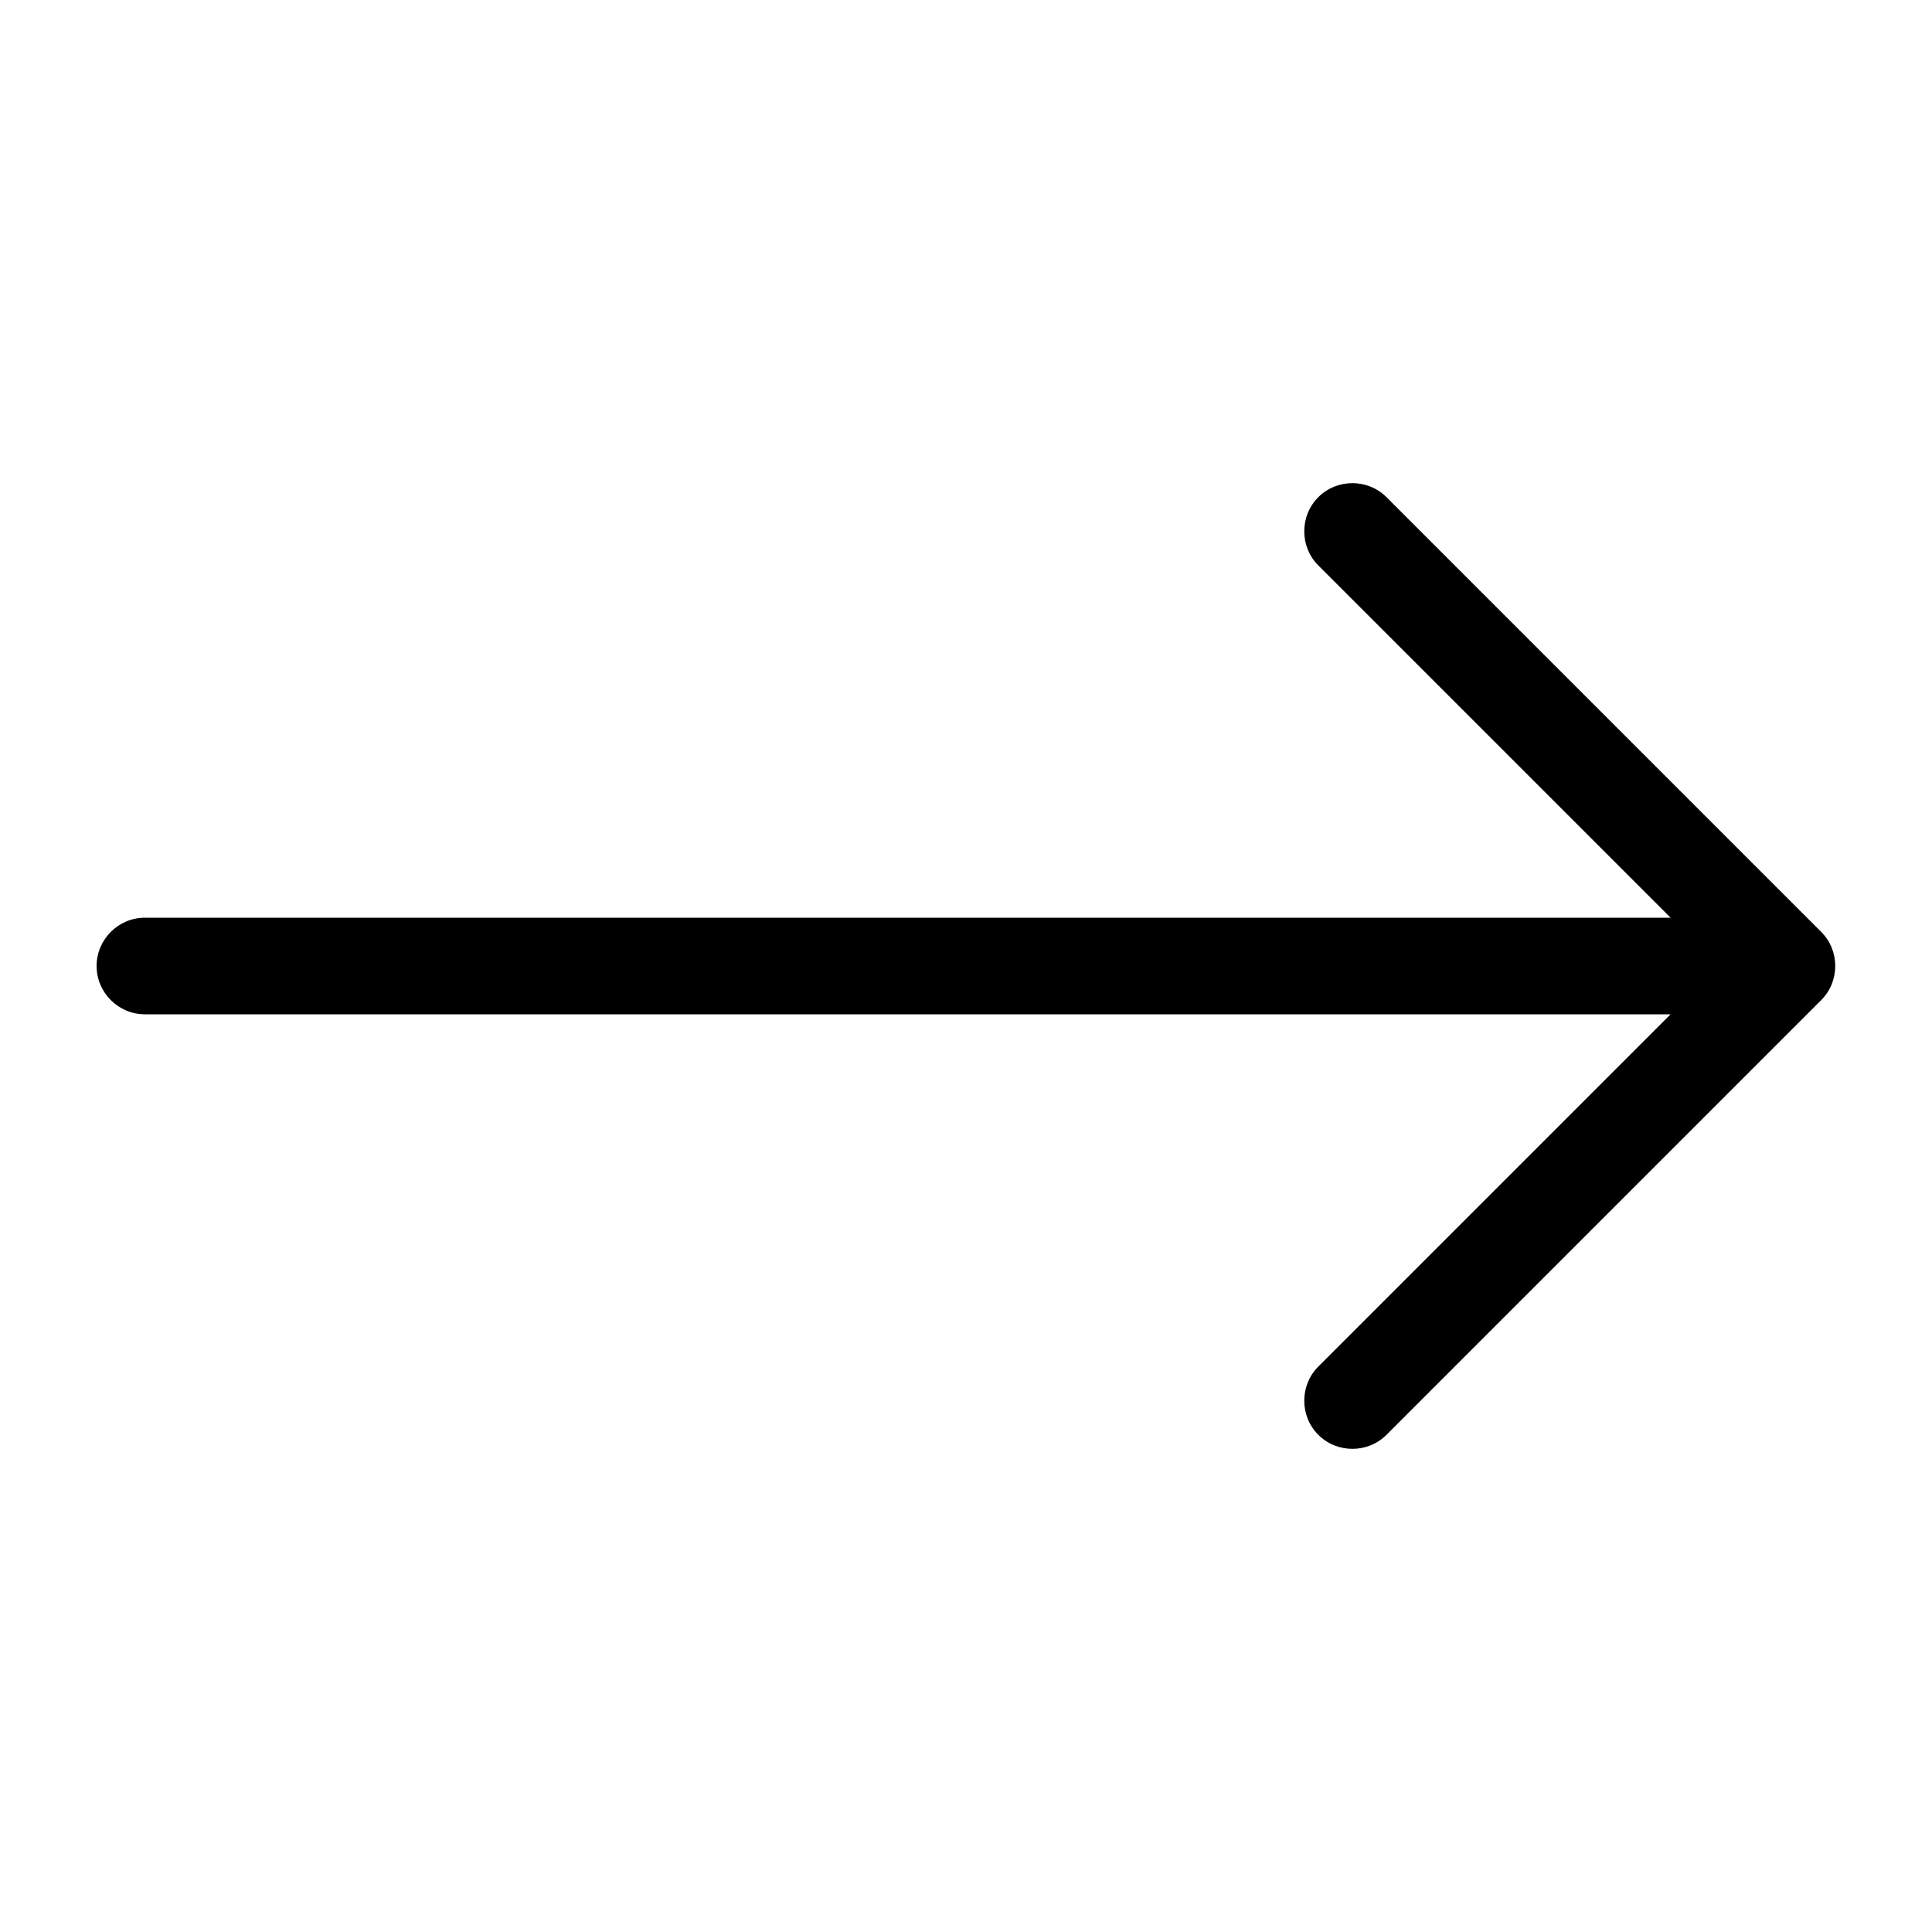
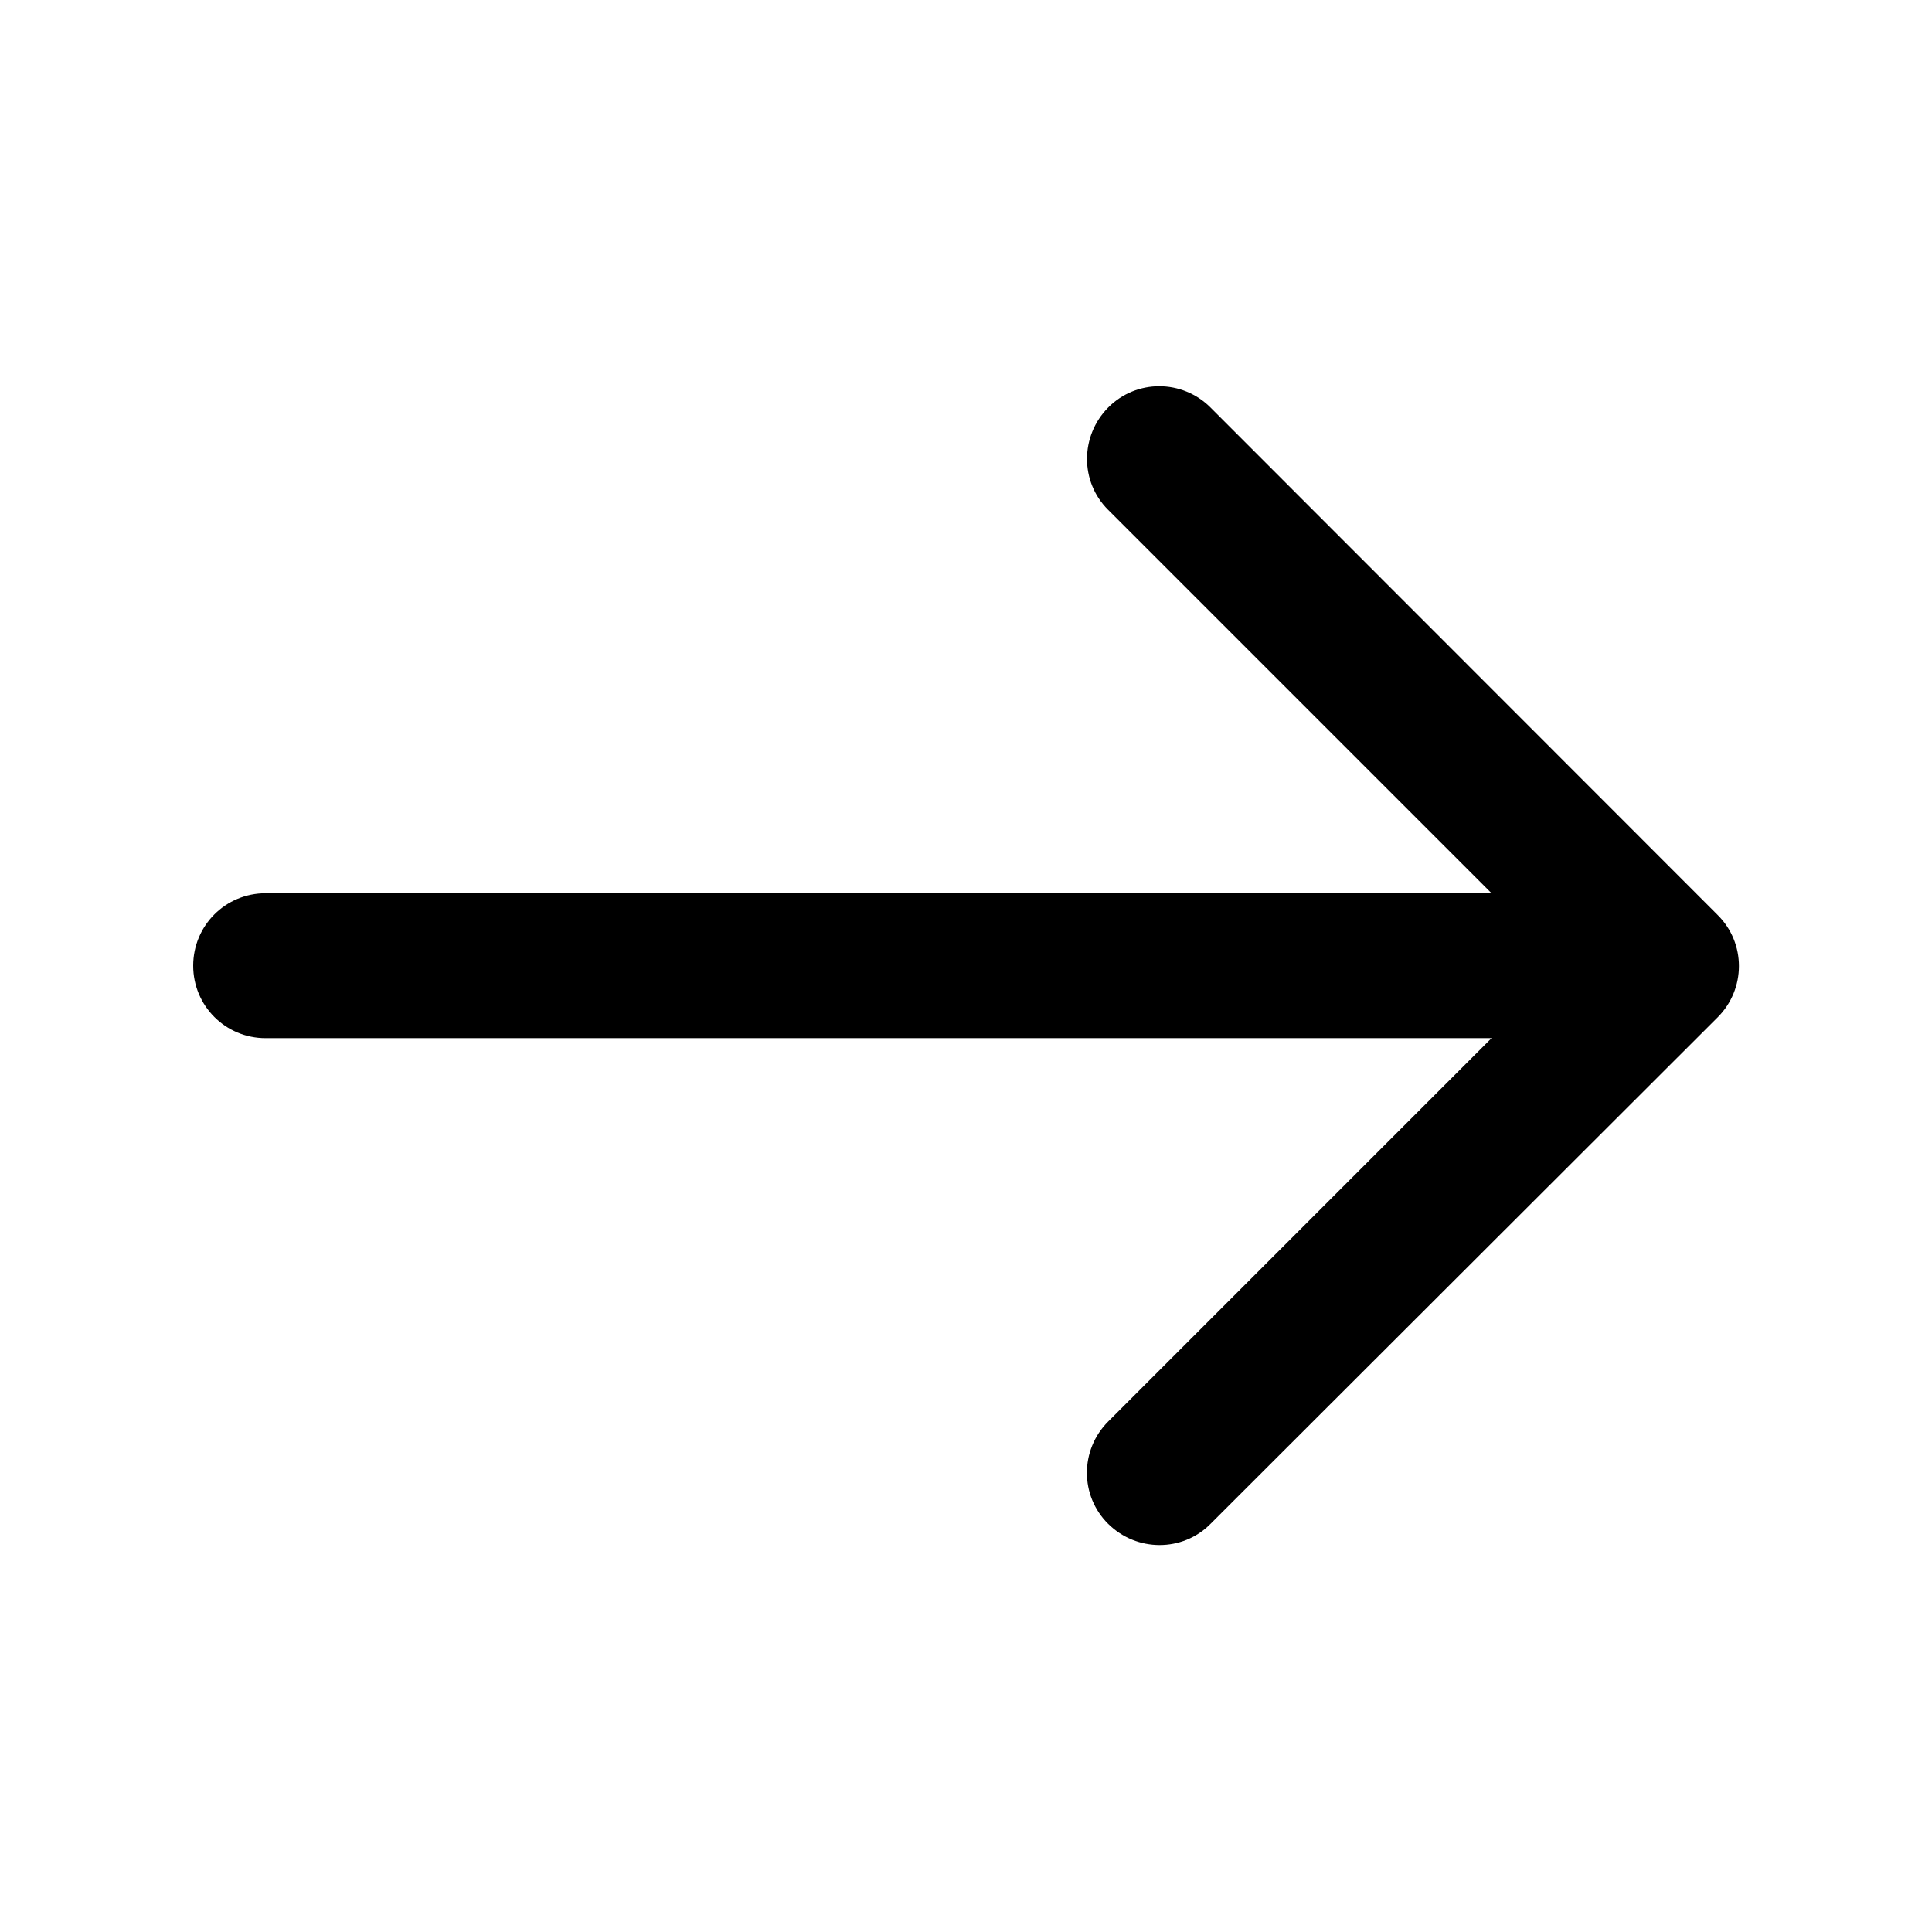
<svg xmlns="http://www.w3.org/2000/svg" viewBox="0 0 640 640">
-   <path d="M603.3 331.3C609.5 325.1 609.5 314.9 603.3 308.7L459.3 164.7C453.1 158.5 442.9 158.5 436.7 164.7C430.5 170.9 430.5 181.1 436.7 187.3L553.4 304L48 304C39.2 304 32 311.2 32 320C32 328.8 39.2 336 48 336L553.4 336L436.7 452.7C430.5 458.9 430.5 469.1 436.7 475.3C442.9 481.5 453.1 481.5 459.3 475.3L603.3 331.3z" />
+   <path d="M569 337C578.4 327.6 578.4 312.4 569 303.1L401 135C391.6 125.6 376.4 125.6 367.1 135C357.8 144.4 357.7 159.6 367.1 168.9L494.1 295.9L88 295.9C74.7 295.9 64 306.6 64 319.9C64 333.2 74.7 343.9 88 343.9L494.1 343.9L367.1 470.9C357.7 480.3 357.7 495.5 367.1 504.8C376.5 514.1 391.7 514.2 401 504.8L569 337z" />
</svg>
